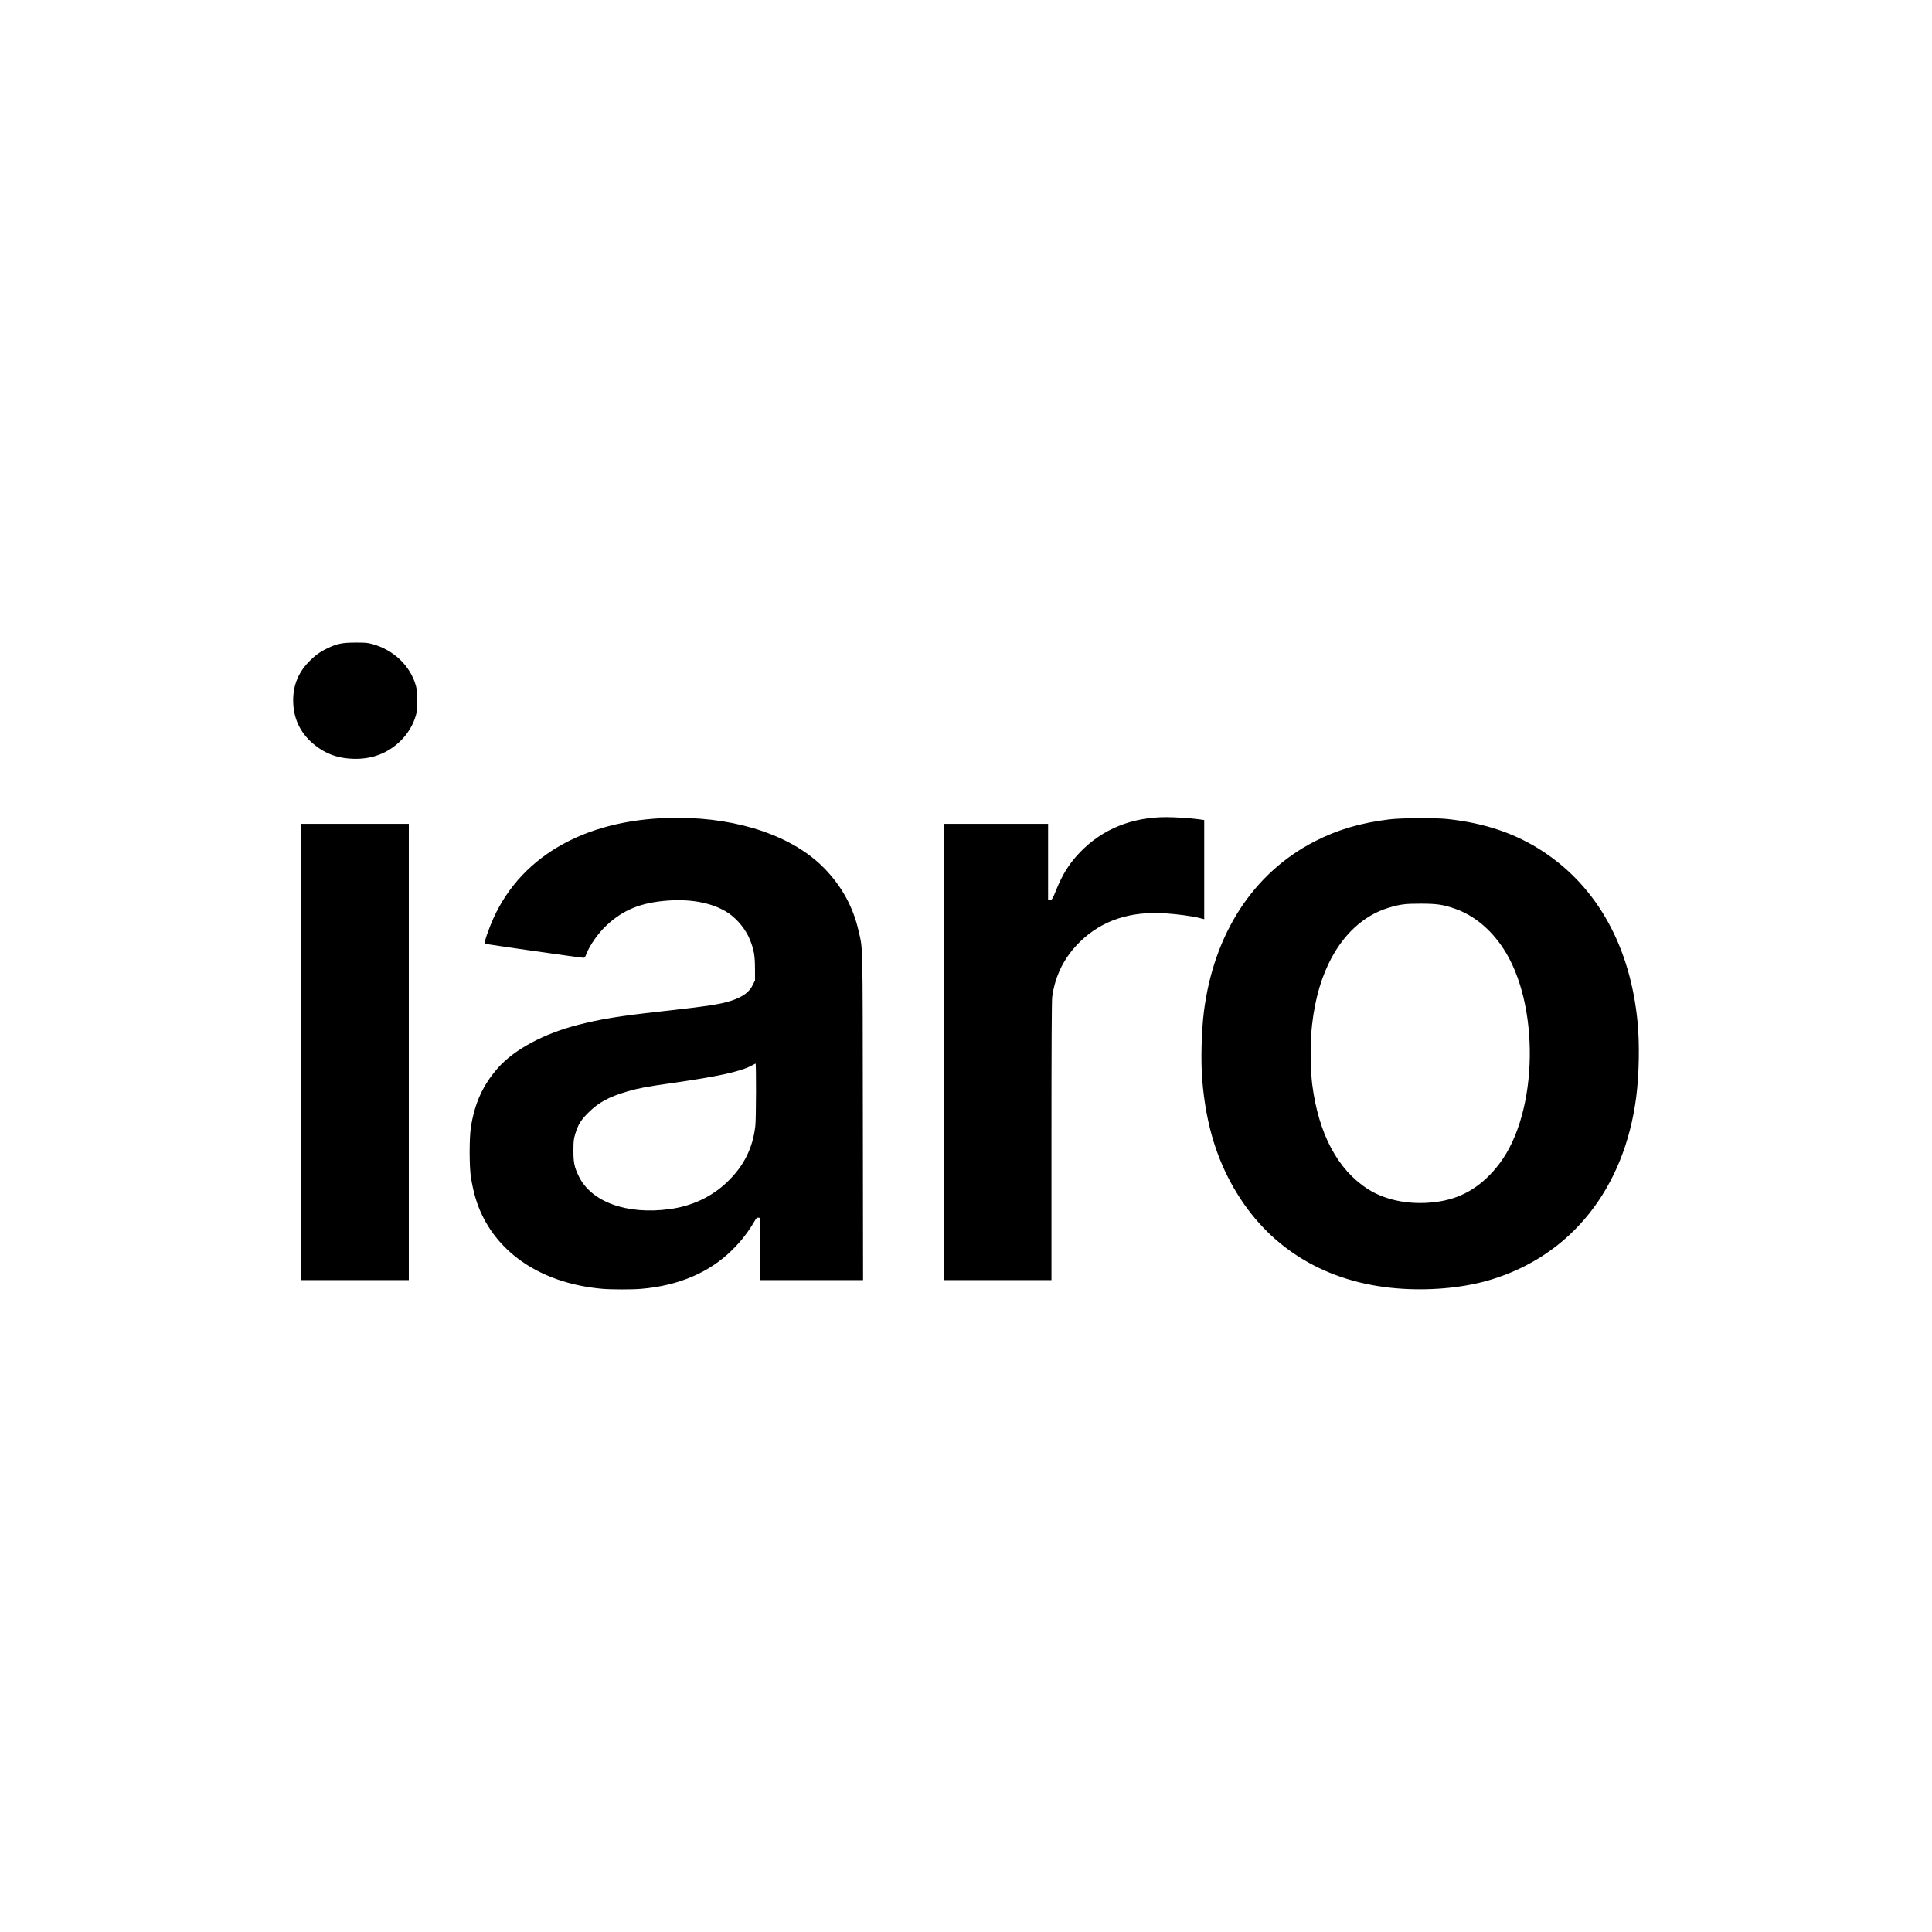
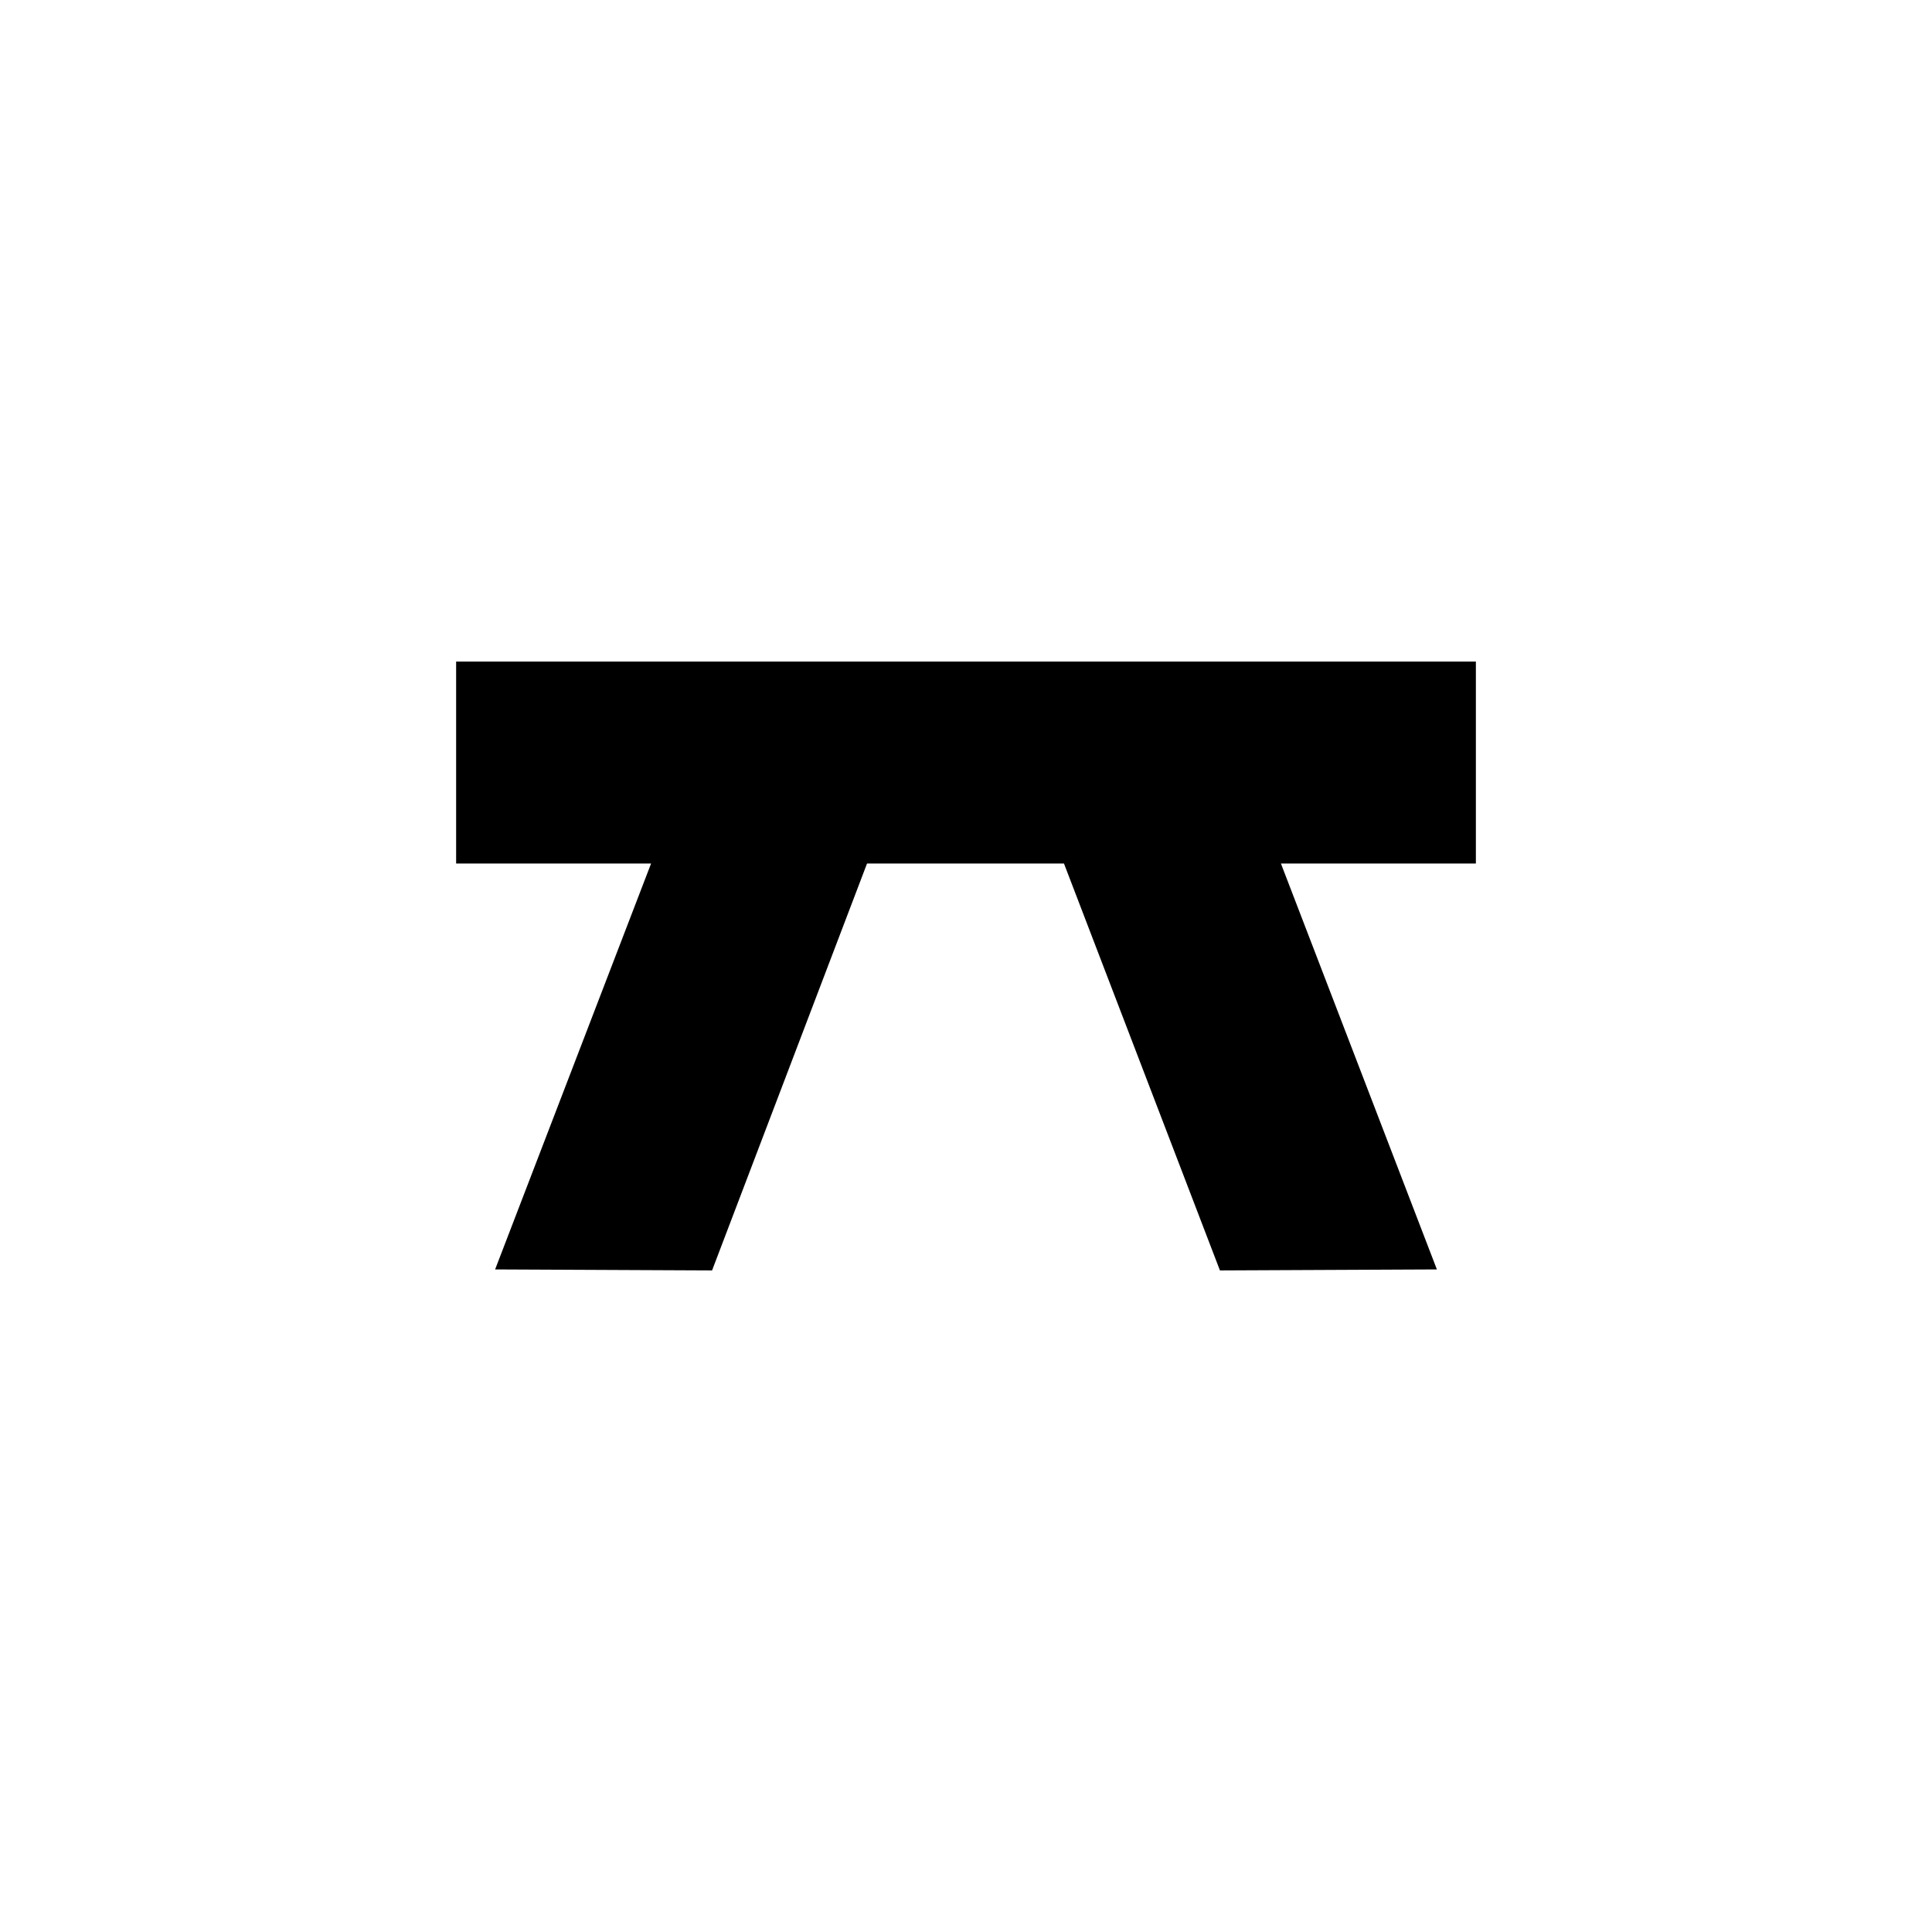
- <svg xmlns="http://www.w3.org/2000/svg" version="1.1" id="svg1" width="3840" height="3840" viewBox="0 0 3840 3840">
+ <svg xmlns="http://www.w3.org/2000/svg" version="1.1" id="iaro_Logo" x="0px" y="0px" viewBox="0 0 512 512" xml:space="preserve" width="512" height="512">
  <defs id="defs1" />
-   <g id="g1">
-     <rect style="fill:#ffffff;fill-opacity:1;stroke-width:3.633" id="rect1" width="3840" height="3840" x="0" y="0" />
-     <path style="fill:#000000;stroke-width:1.338" d="m 1196.783,2561.615 c -112.029,-9.985 -198.447,-63.012 -238.477,-146.33 -10.662,-22.193 -17.171,-44.103 -22.251,-74.901 -3.433,-20.816 -3.475,-79.099 -0.07,-100.425 7.667,-48.043 24.084,-83.82 54.002,-117.687 32.031,-36.259 91.141,-67.972 158.93,-85.269 45.991,-11.735 80.421,-17.362 161.172,-26.341 97.016,-10.788 122.962,-14.737 144.14,-21.94 22.881,-7.782 34.919,-16.731 42.069,-31.274 l 4.388,-8.924 -0.078,-23.424 c -0.086,-25.928 -2.112,-37.49 -10.042,-57.295 -7.903,-19.736 -24.333,-40.214 -42.04,-52.397 -28.831,-19.836 -72.252,-29.008 -120.61,-25.477 -53.914,3.937 -89.049,18.155 -122.733,49.665 -16.157,15.114 -33.153,39.278 -39.666,56.395 -2.282,5.996 -3.549,7.694 -5.75,7.706 -5.357,0.03 -195.43,-27.152 -196.503,-28.1 -1.601,-1.416 8.901,-31.724 17.635,-50.892 57.995,-127.28 189.876,-199.202 365.303,-199.219 123.358,-0.013 231.319,37.262 292.953,101.143 34.497,35.754 56.863,76.878 67.425,123.971 8.598,38.338 7.966,10.691 8.422,368.403 l 0.414,325.353 h -102.336 -102.336 l -0.348,-61.861 -0.348,-61.86 -2.988,-0.424 c -2.342,-0.333 -3.787,0.936 -6.688,5.872 -13.706,23.326 -25.917,39.154 -44.671,57.907 -44.867,44.861 -106.661,71.38 -181.057,77.701 -18.487,1.571 -59.844,1.531 -77.86,-0.075 z m 134.334,-158.439 c 44.641,-6.071 83.61,-24.469 114.474,-54.044 32.858,-31.486 50.823,-67.5 55.74,-111.737 1.544,-13.886 1.862,-124.172 0.357,-123.488 -0.552,0.25 -4.63,2.348 -9.063,4.661 -22.29,11.63 -67.195,21.311 -160.468,34.594 -47.936,6.827 -62.597,9.604 -85.029,16.111 -36.186,10.495 -56.815,21.593 -76.906,41.372 -15.531,15.29 -21.22,24.381 -26.781,42.801 -3.258,10.79 -3.642,14.186 -3.71,32.769 -0.089,24.399 1.698,33.131 10.537,51.495 24.731,51.382 95.65,77.055 180.85,65.468 z M 2788.719,2561.655 c -139.605,-8.26 -251.88,-70.329 -322.928,-178.524 -44.467,-67.717 -68.885,-143.845 -76.3,-237.885 -2.939,-37.277 -1.431,-96.759 3.423,-134.937 19.687,-154.849 98.403,-275.551 220.519,-338.139 45.086,-23.108 91.136,-36.67 147.867,-43.546 24.336,-2.95 91.441,-3.371 115.696,-0.727 75.082,8.187 135.849,28.908 190.597,64.993 107.611,70.927 173.042,189.448 187.256,339.195 4.081,42.998 2.981,103.597 -2.683,147.8 -23.327,182.04 -129.182,315.173 -289.137,363.645 -50.297,15.242 -112.947,21.756 -174.309,18.126 z m 73.564,-173.864 c 47.259,-7.867 85.727,-32.368 118.219,-75.295 77.369,-102.218 80.608,-318.154 6.434,-428.877 -25.339,-37.825 -58.008,-64.46 -94.976,-77.435 -23.185,-8.137 -35.884,-10.026 -67.797,-10.084 -30.9,-0.056 -41.363,1.268 -64.069,8.106 -50.27,15.139 -92.389,54.471 -119.806,111.882 -18.577,38.899 -29.97,85.252 -34.263,139.403 -1.966,24.802 -0.885,76.412 2.088,99.645 12.547,98.061 50.256,169.263 110.11,207.91 37.896,24.469 90.959,33.584 144.059,24.744 z M 598.525,2090.935 v -453.42 h 107.002 107.002 v 453.42 453.42 H 705.527 598.525 Z m 1277.334,0 v -453.42 h 103.658 103.658 v 75.655 75.655 l 4.183,-0.419 c 4.045,-0.405 4.433,-1.038 11.764,-19.196 12.895,-31.938 26.355,-53.253 47.537,-75.279 44.158,-45.917 103.105,-69.867 171.727,-69.772 17.305,0.024 49.05,2.104 64.059,4.197 l 11.035,1.539 v 98.537 98.537 l -9.642,-2.449 c -14.377,-3.651 -43.088,-7.533 -67.698,-9.152 -69.555,-4.578 -125.443,13.87 -168.739,55.699 -31.625,30.553 -50.191,67.155 -56.113,110.622 -0.971,7.124 -1.426,98.575 -1.426,286.564 v 276.102 H 1982.861 1875.86 Z M 693.489,1507.667 c -25.871,-2.15 -46.41,-10.132 -66.783,-25.956 -27.057,-21.014 -41.951,-48.998 -43.792,-82.275 -1.82,-32.895 8.043,-60.13 30.164,-83.291 12.267,-12.845 22.644,-20.456 37.707,-27.657 19.139,-9.15 29.18,-11.201 55.411,-11.321 19.704,-0.089 24.226,0.302 33.888,2.94 42.49,11.597 75.639,43.458 86.66,83.293 3.38,12.217 3.451,45.249 0.124,57.436 -5.411,19.823 -17.08,38.974 -32.581,53.475 -27.327,25.563 -60.895,36.671 -100.798,33.356 z" id="path1" />
-   </g>
+   <rect style="fill:#ffffff;stroke-width:3.913" id="rect2" width="512" height="512" x="0" y="0" />
+   <polygon id="Icon" points="572.9,282.5 592.4,282.5 576.8,323.1 598.5,323.2 614,282.5 633.7,282.5 649.3,323.2 671,323.1 655.4,282.5 674.9,282.5 674.9,262.3 572.9,262.3 " transform="matrix(2.649449,0,0,2.649449,-1396.991,-519.6262)" />
</svg>
